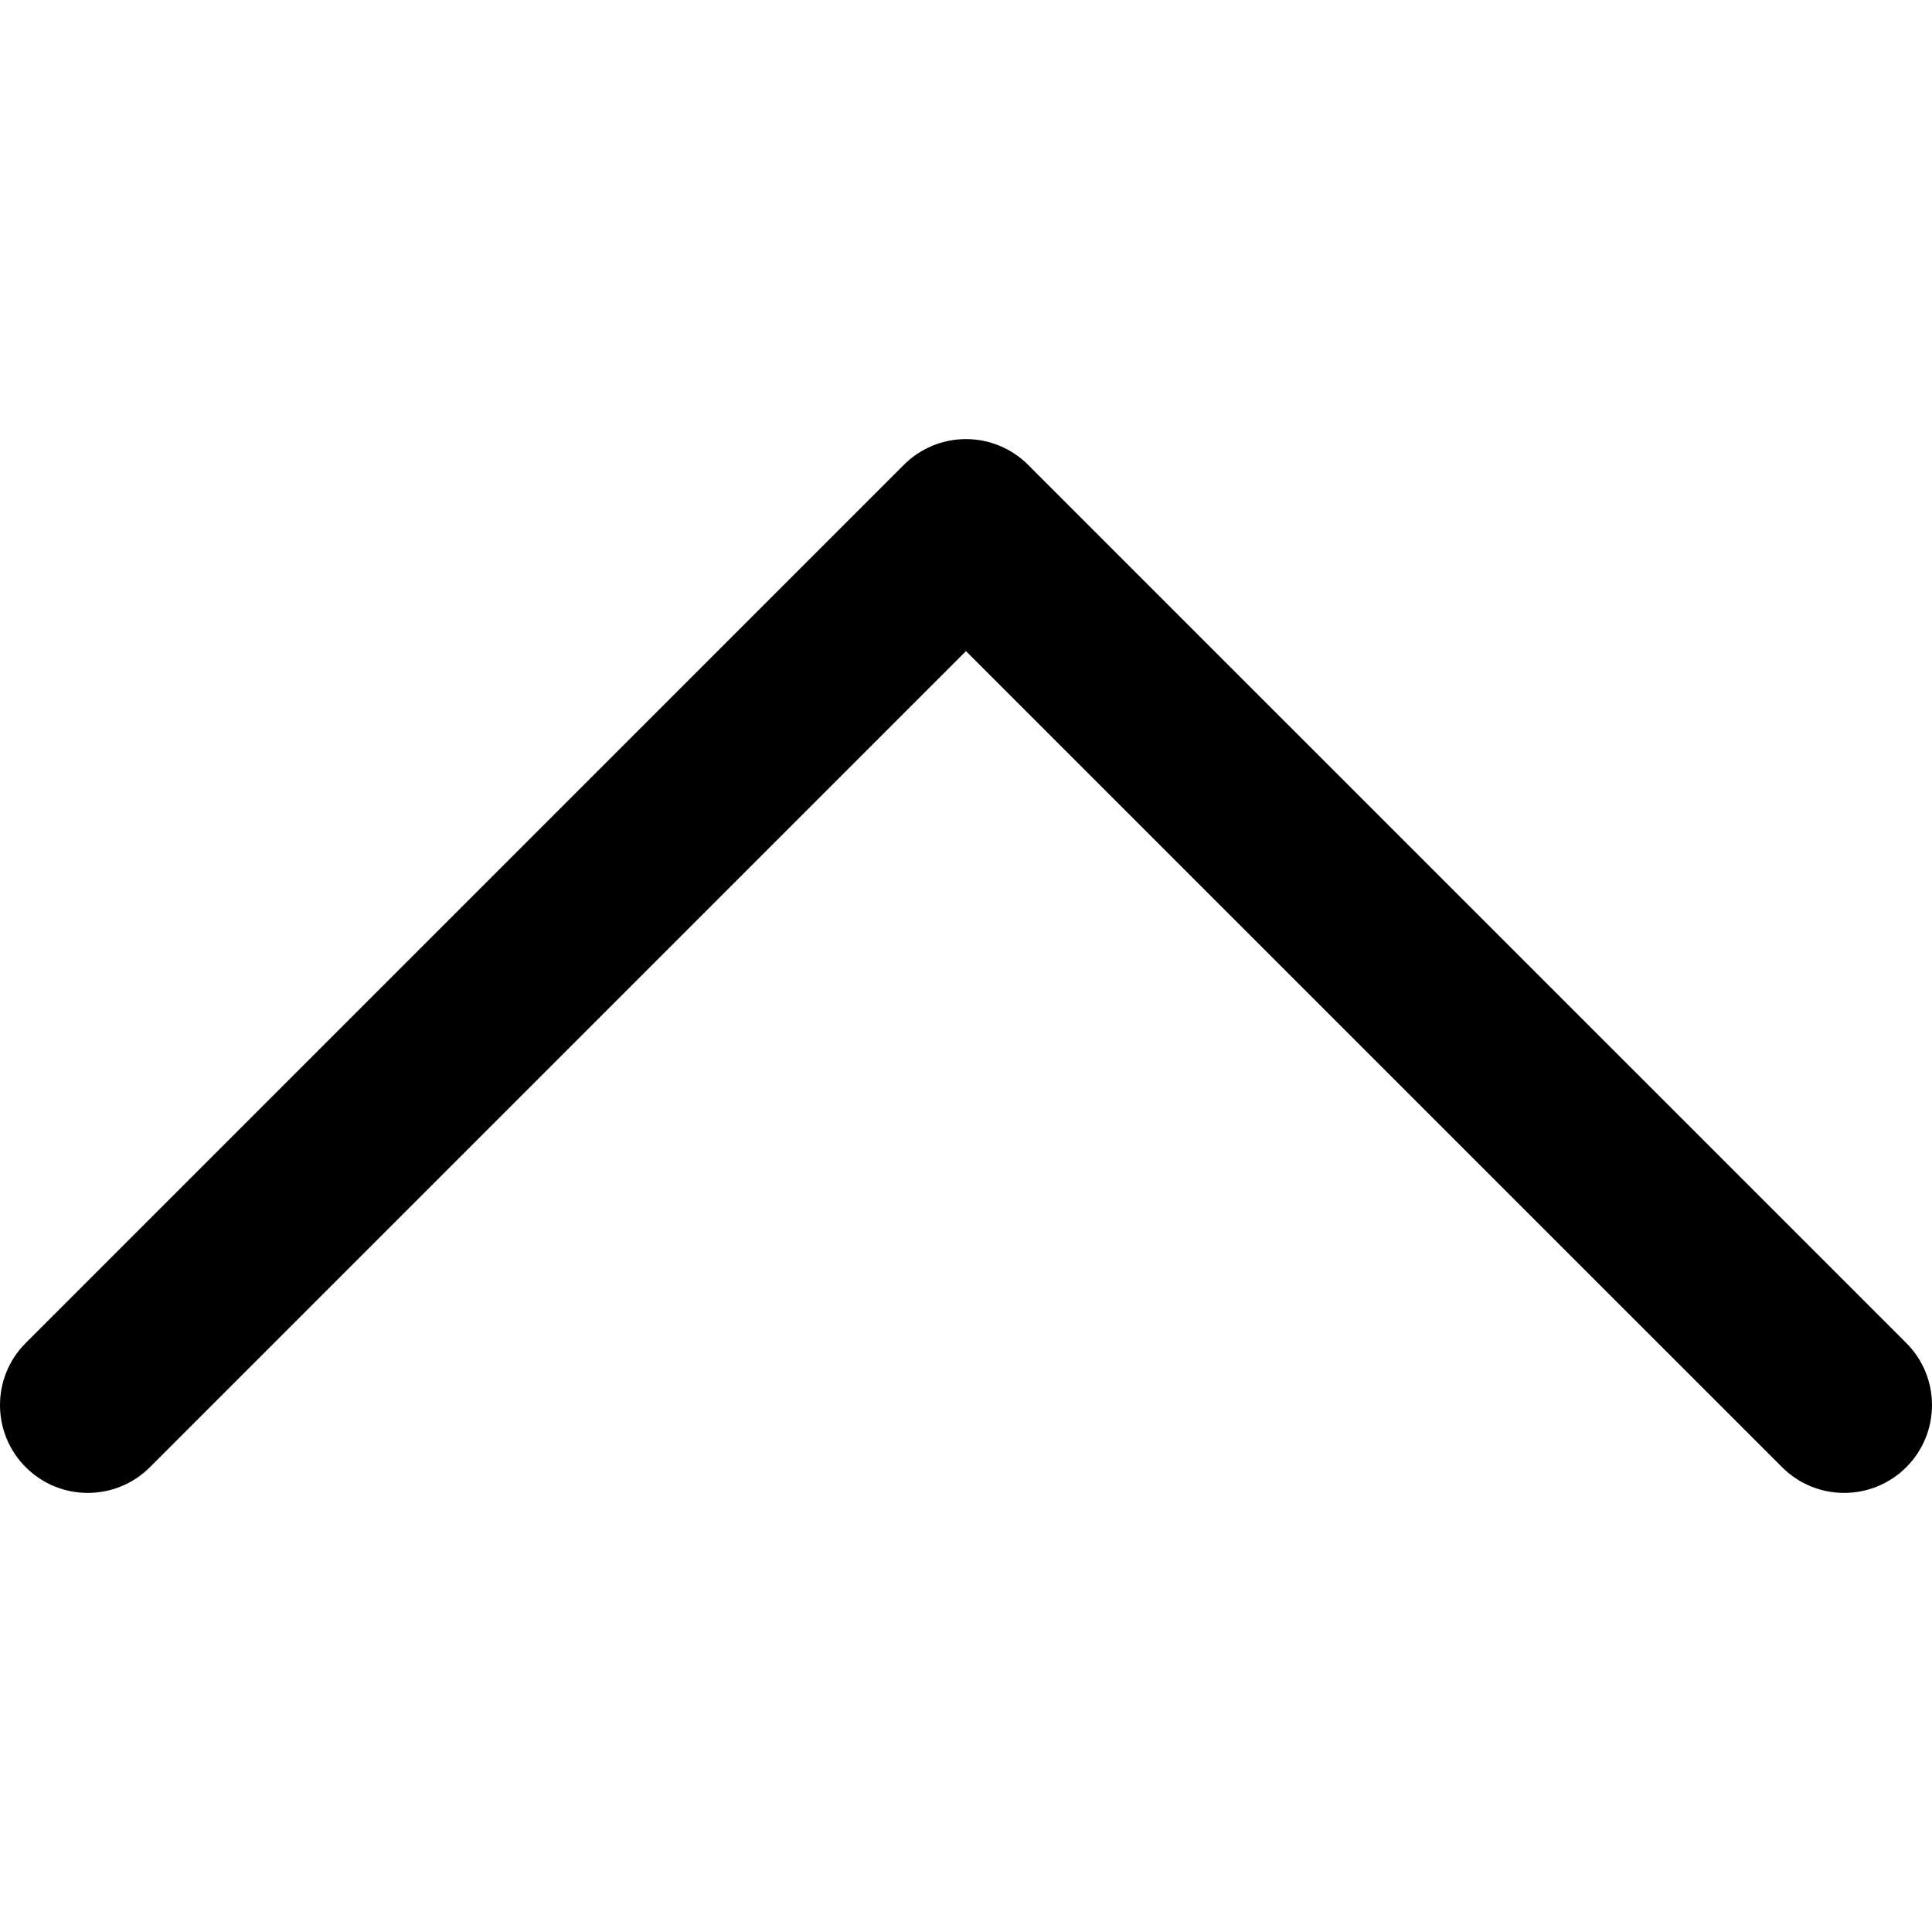
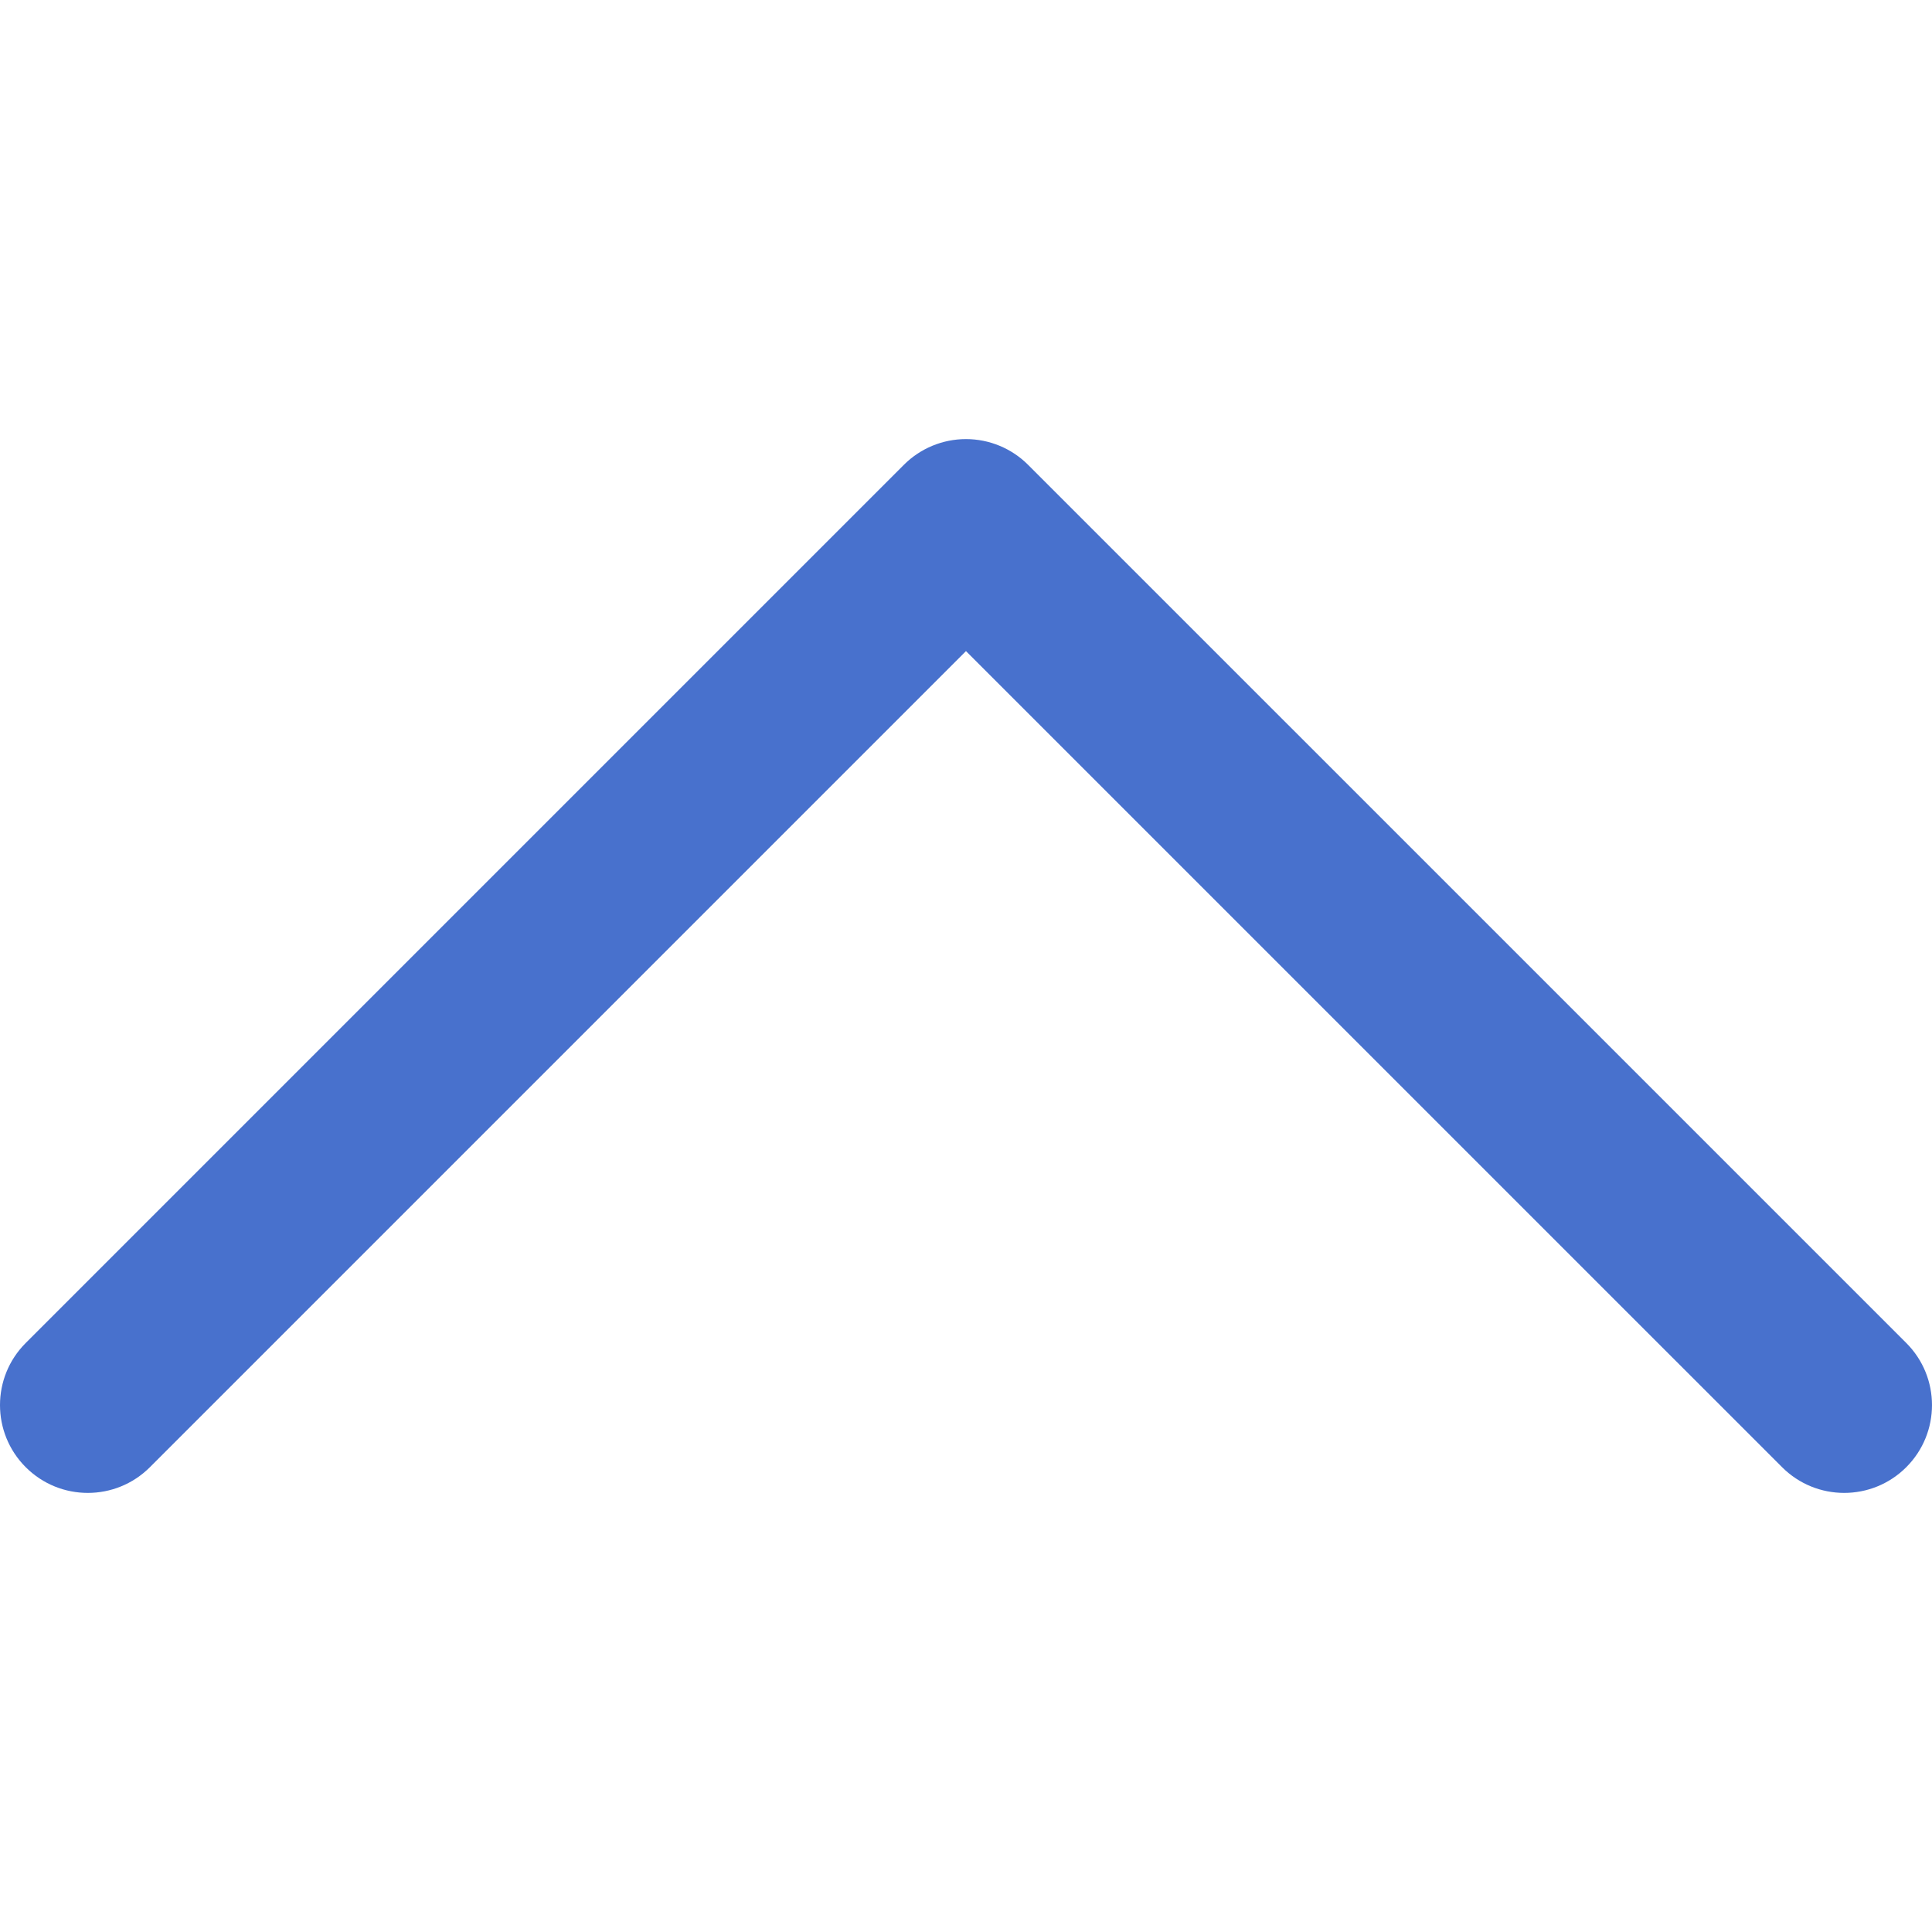
<svg xmlns="http://www.w3.org/2000/svg" fill="#000000" height="800px" width="800px" version="1.1" id="Layer_1" viewBox="0 0 330 330" xml:space="preserve">
-   <path id="XMLID_93_" d="M325.606,229.393l-150.004-150C172.79,76.58,168.974,75,164.996,75c-3.979,0-7.794,1.581-10.607,4.394  l-149.996,150c-5.858,5.858-5.858,15.355,0,21.213c5.857,5.857,15.355,5.858,21.213,0l139.39-139.393l139.397,139.393  C307.322,253.536,311.161,255,315,255c3.839,0,7.678-1.464,10.607-4.394C331.464,244.748,331.464,235.251,325.606,229.393z" />
+   <path style="fill:#4871cd;" id="XMLID_93_" d="M325.606,229.393l-150.004-150C172.79,76.58,168.974,75,164.996,75c-3.979,0-7.794,1.581-10.607,4.394  l-149.996,150c-5.858,5.858-5.858,15.355,0,21.213c5.857,5.857,15.355,5.858,21.213,0l139.39-139.393l139.397,139.393  C307.322,253.536,311.161,255,315,255c3.839,0,7.678-1.464,10.607-4.394C331.464,244.748,331.464,235.251,325.606,229.393z" />
</svg>
